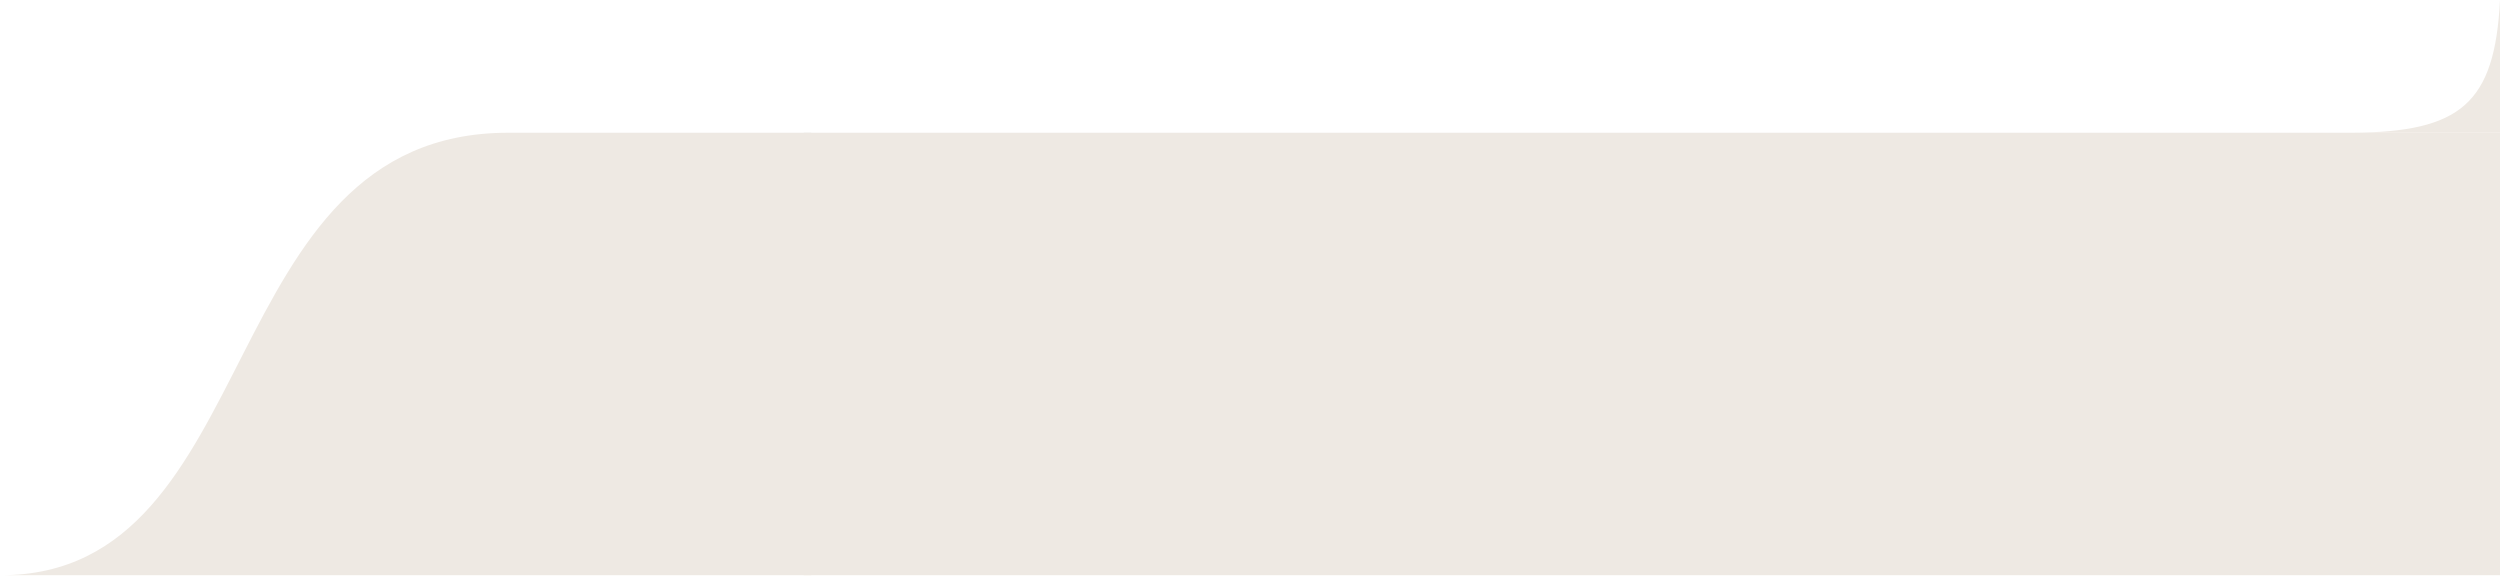
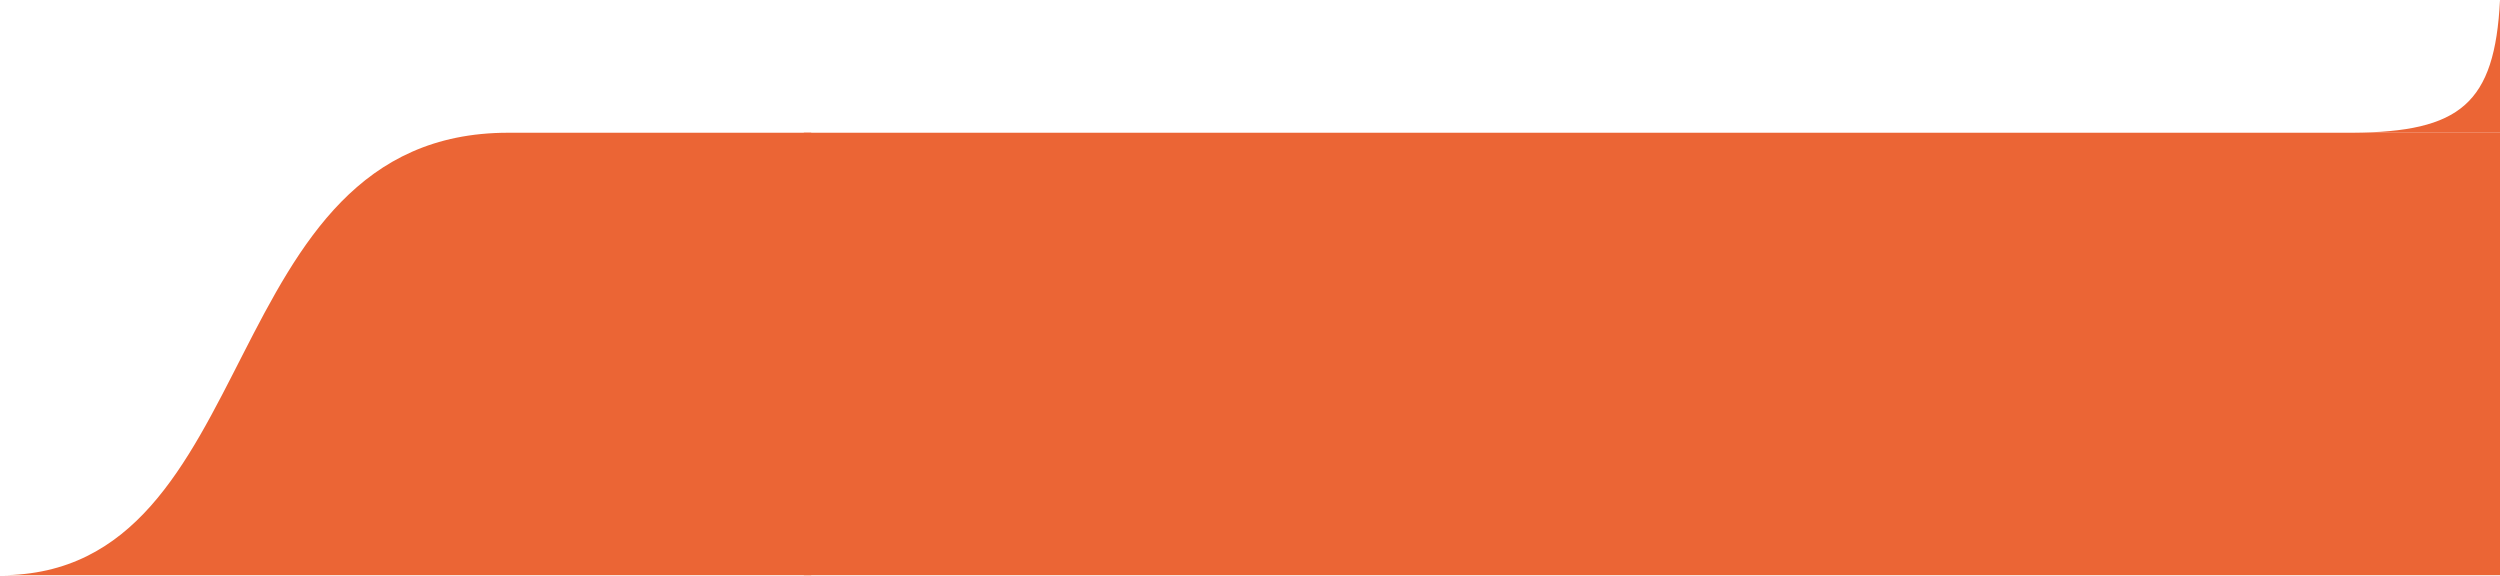
<svg xmlns="http://www.w3.org/2000/svg" version="1.2" viewBox="0 0 339 78" preserveAspectRatio="none">
  <defs>
    <clipPath clipPathUnits="userSpaceOnUse" id="cp1">
      <path d="m380 78h-380v-78h380z" />
    </clipPath>
  </defs>
  <style>
- 		.s0 { fill: #eee9e3 }
+ 		.s0 { fill: #eb6535 }
	</style>
  <g id="Clip-Path" clip-path="url(#cp1)">
    <g id="Layer">
      <path id="Layer" class="s0" d="m0.1 78c-36.1 0 36.1 0 36.1 0h73.8v-60c0 0-1 0-41.1 0-40.2 0-32.7 60-68.8 60z" />
      <path id="Layer" class="s0" d="m339 78h-230v-60h230z" />
      <path id="Layer" class="s0" d="m319 18h20v-18c-0.7 14.1-5.4 17.9-20 18z" />
    </g>
  </g>
</svg>
